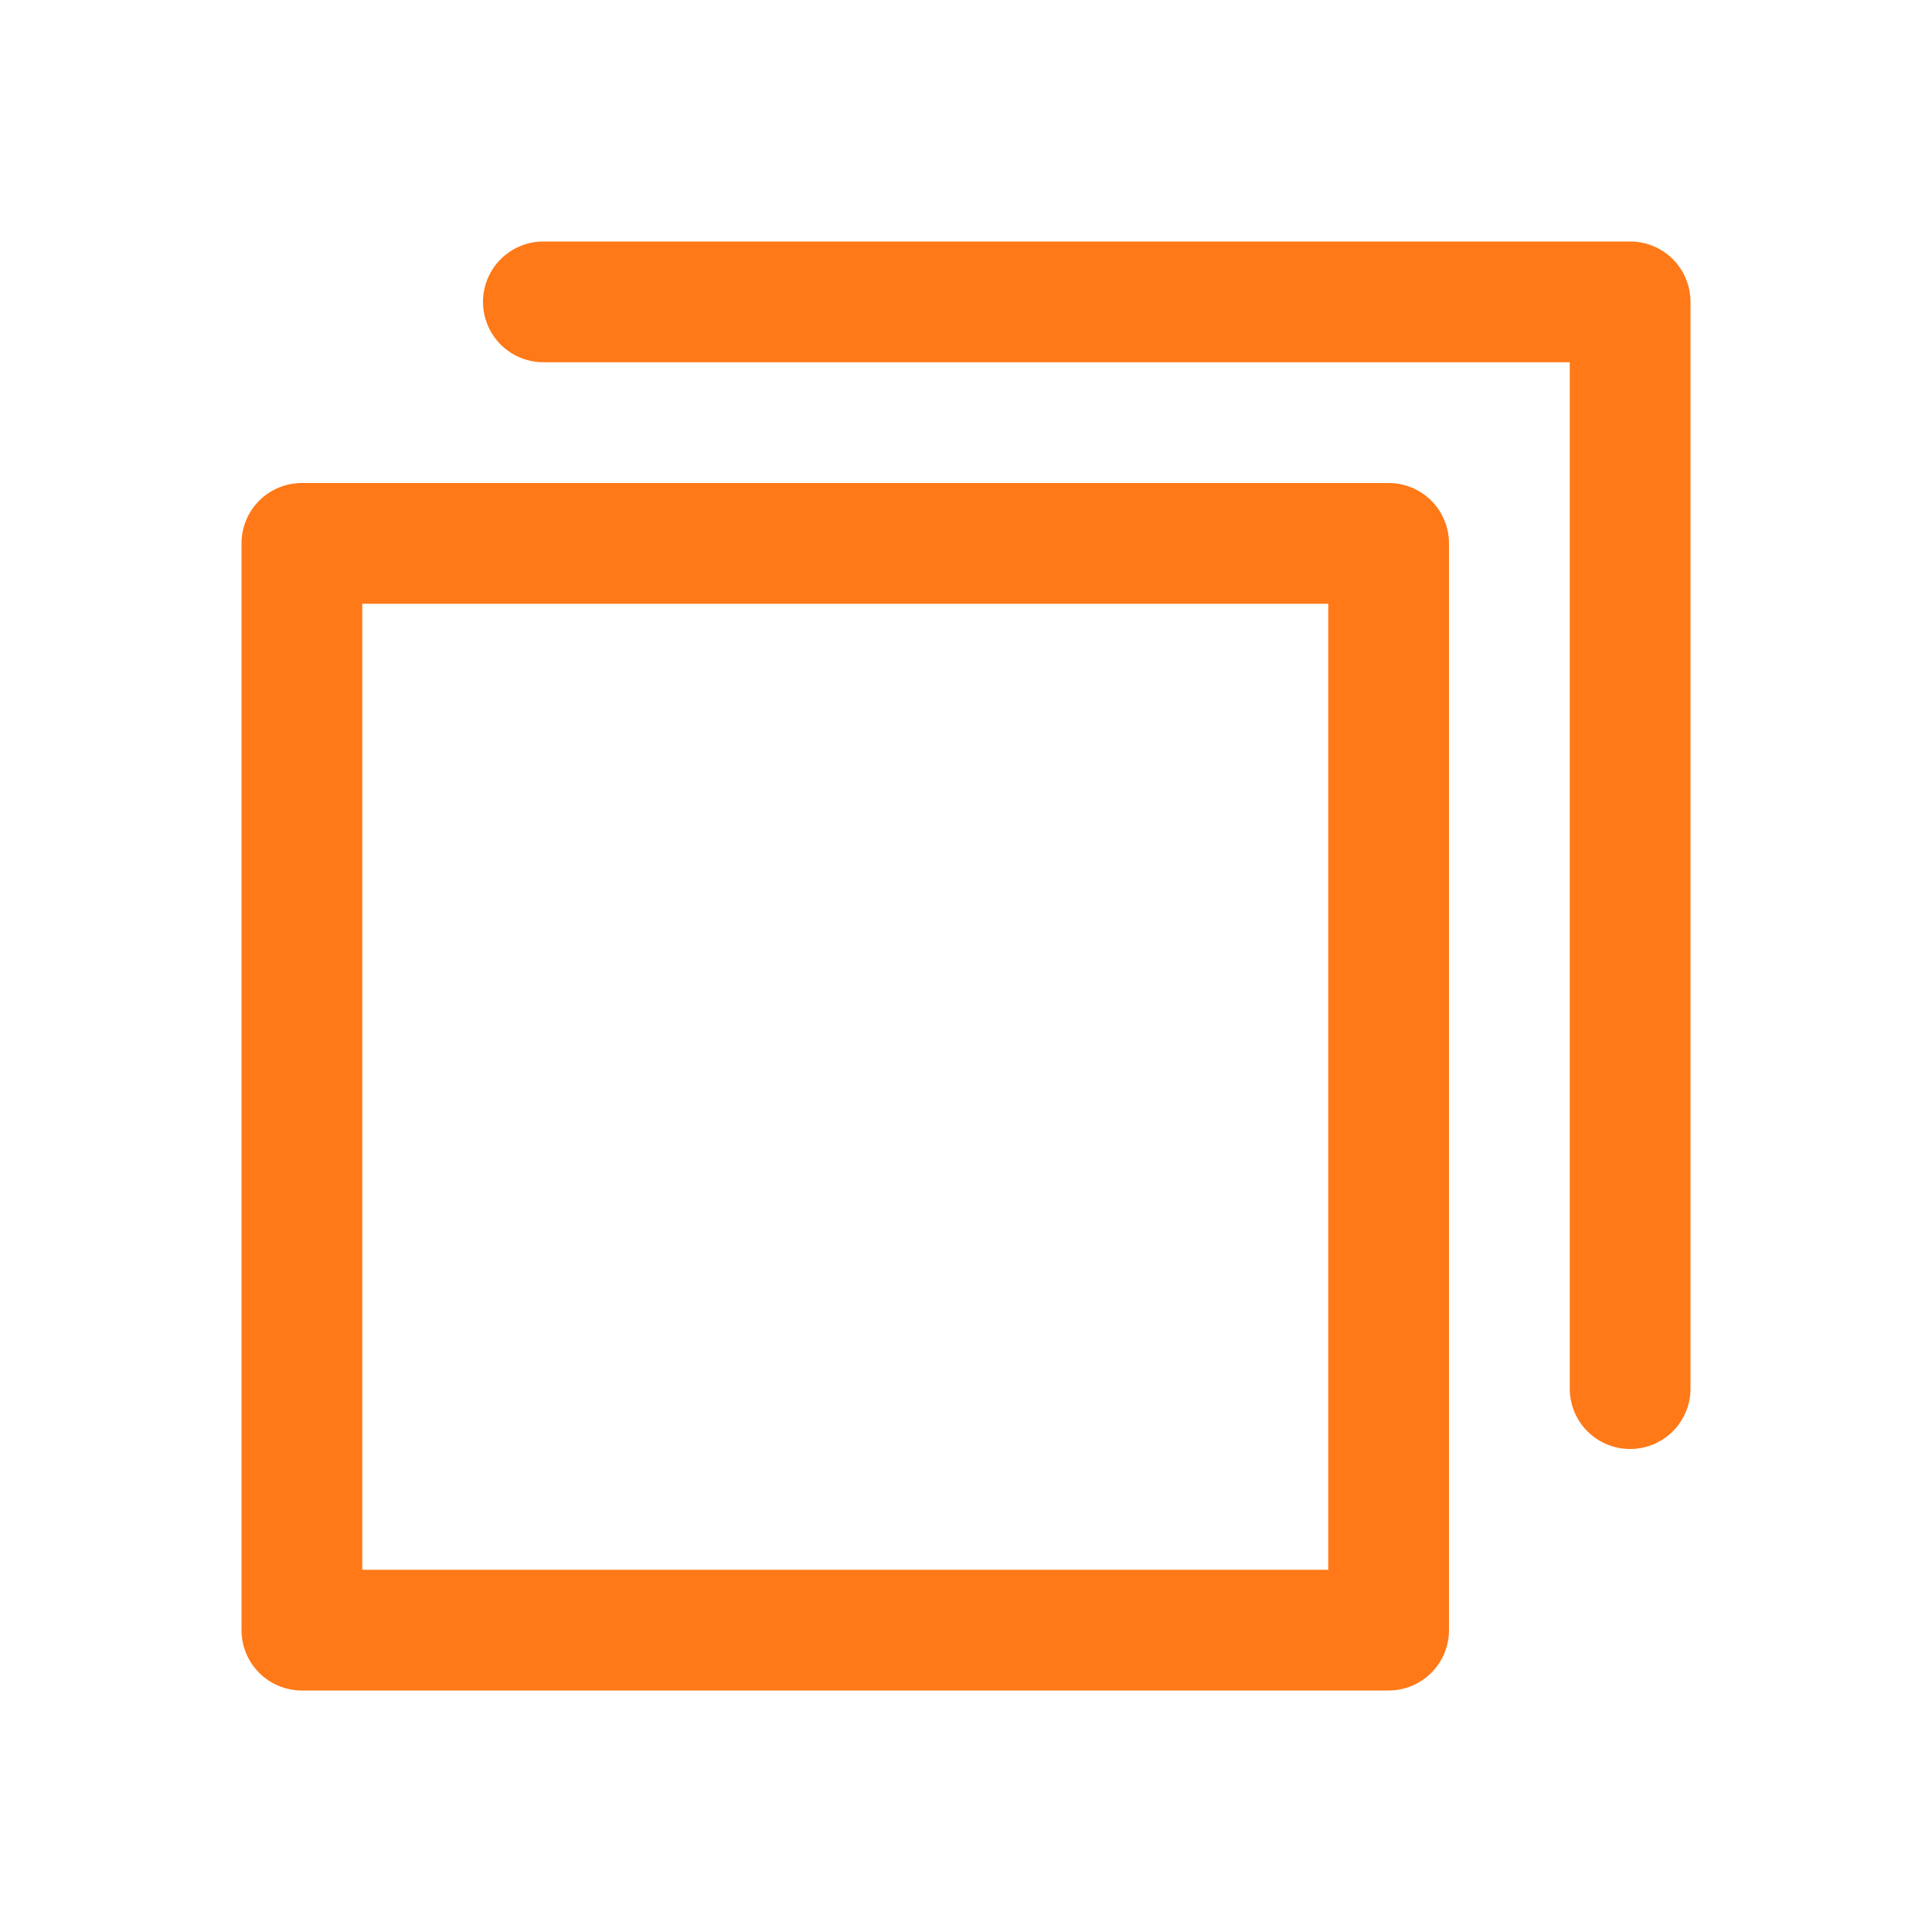
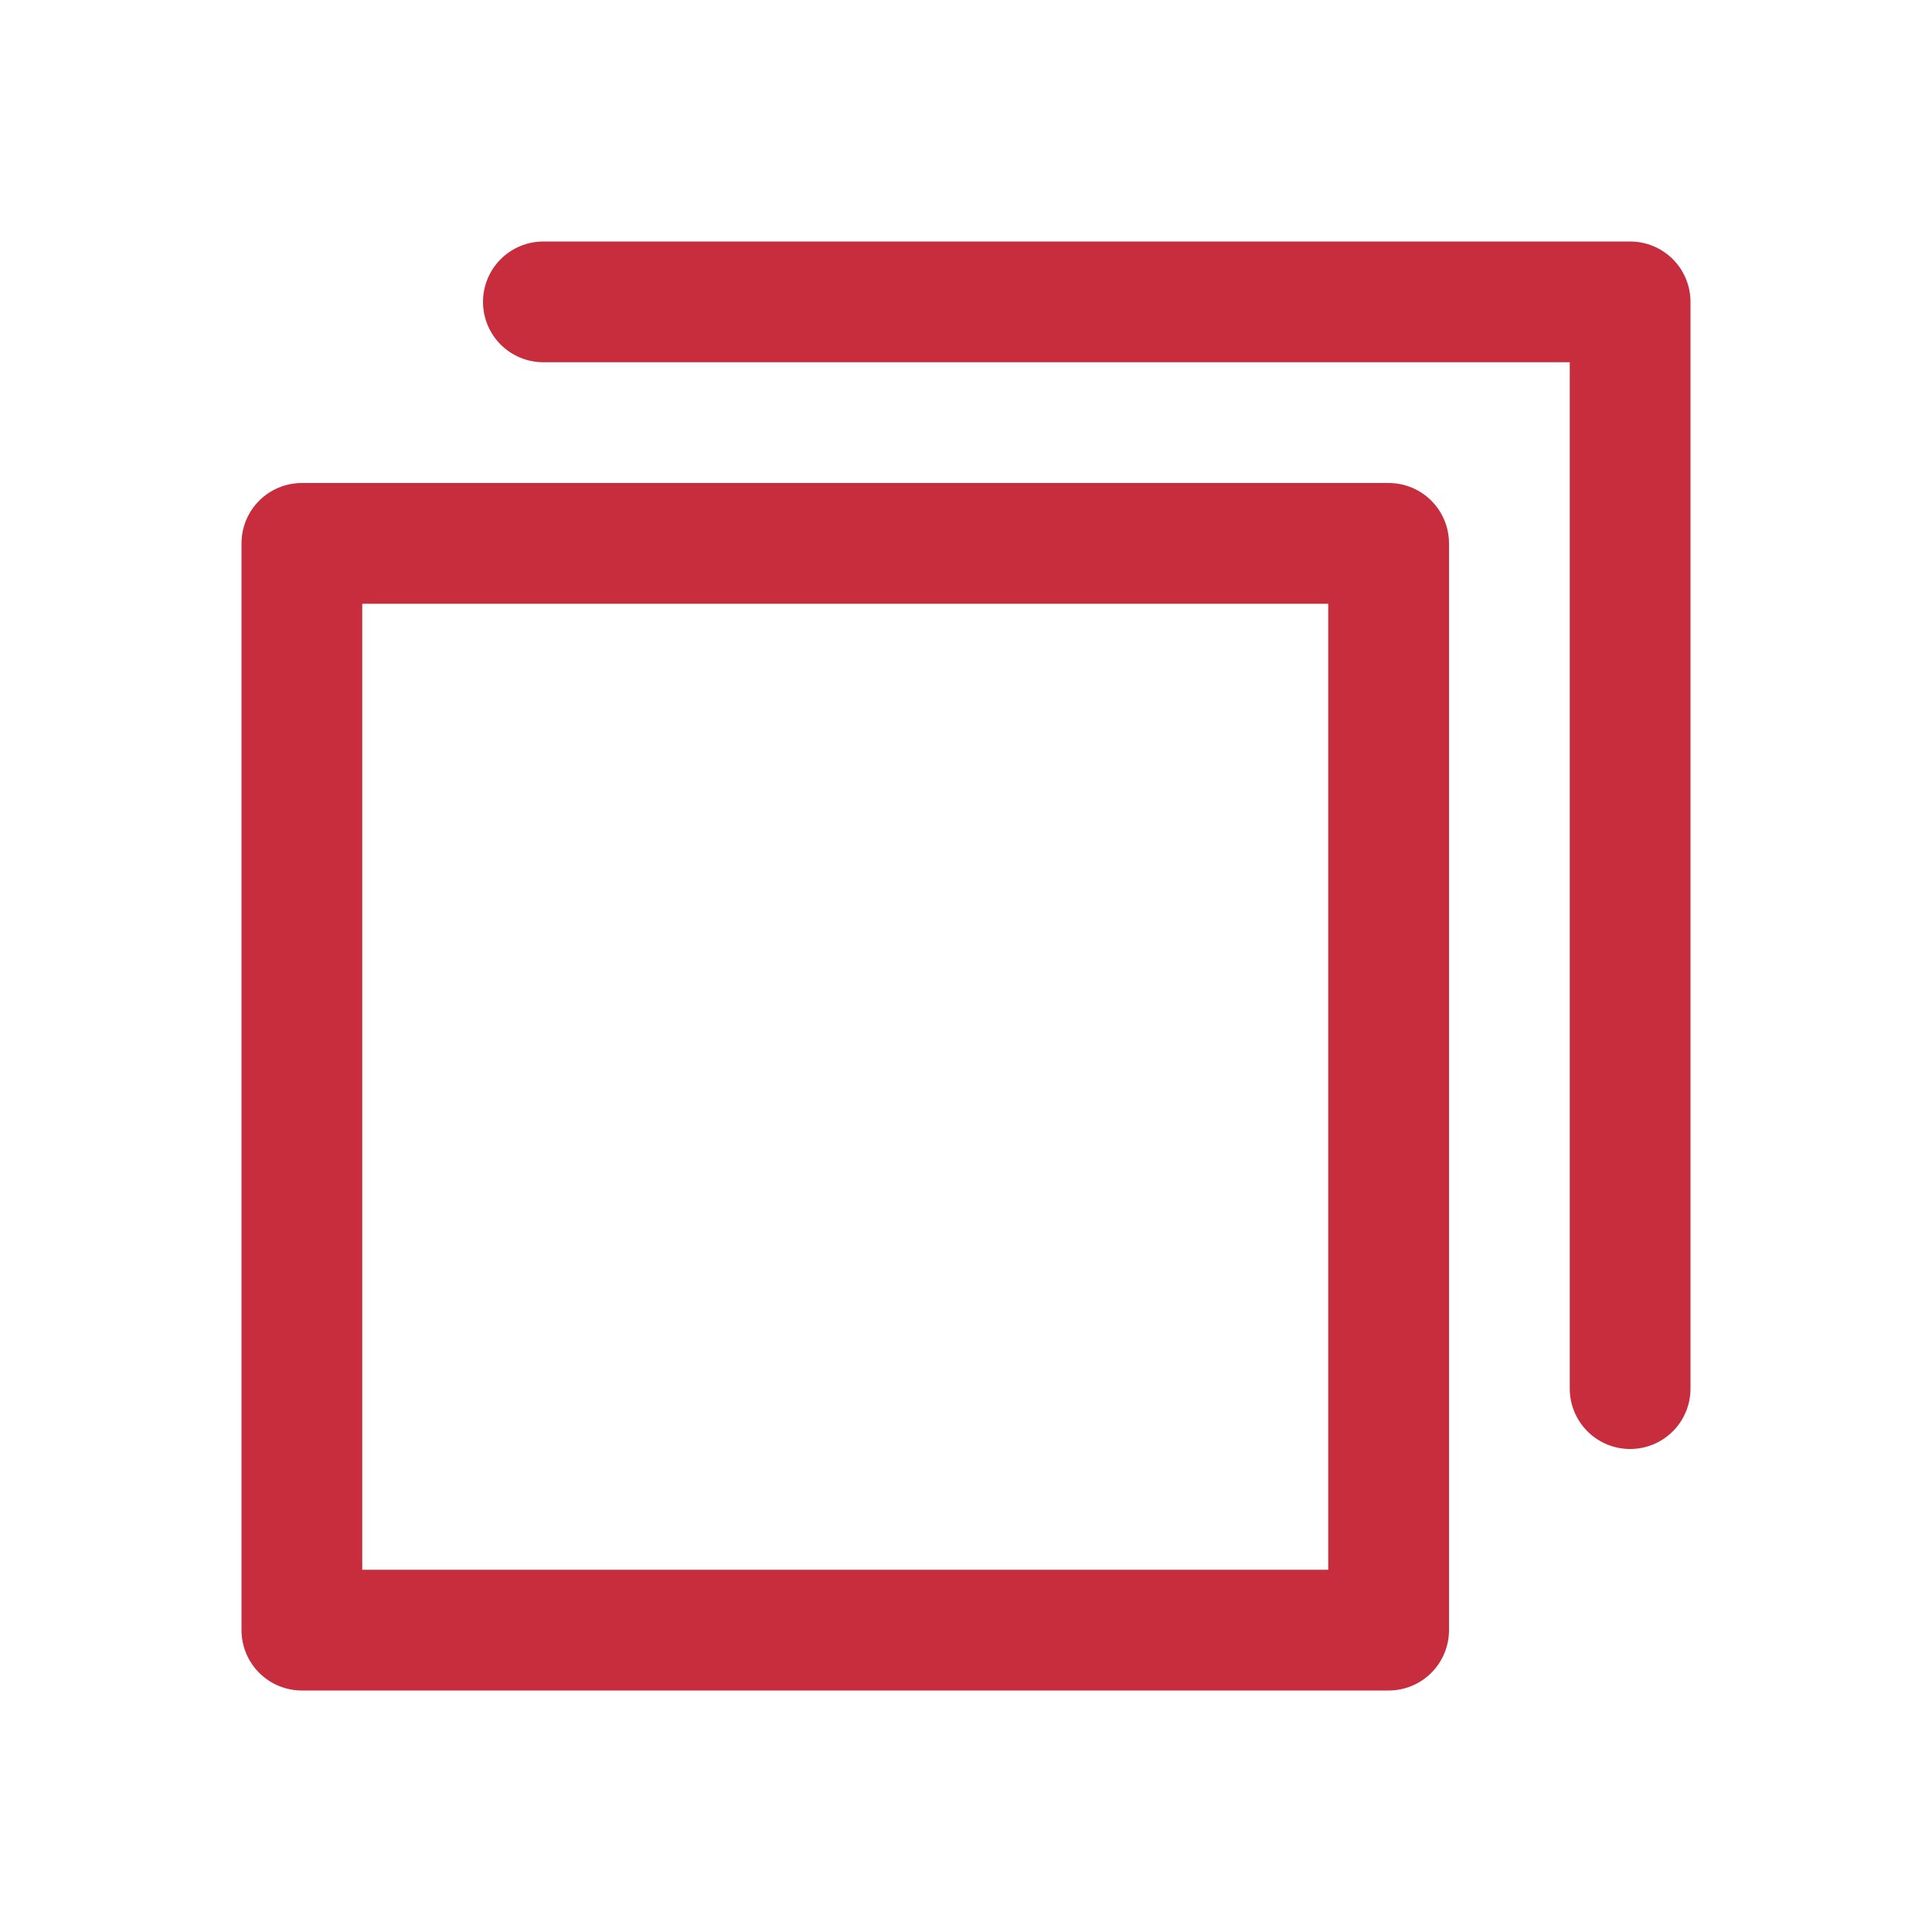
<svg xmlns="http://www.w3.org/2000/svg" width="20" height="20" viewBox="0 0 20 20" fill="none">
-   <path d="M17.5 3.125V14.375C17.5 14.541 17.434 14.7 17.317 14.817C17.2 14.934 17.041 15 16.875 15C16.709 15 16.55 14.934 16.433 14.817C16.316 14.7 16.25 14.541 16.25 14.375V3.75H5.625C5.459 3.75 5.3 3.684 5.183 3.567C5.066 3.45 5 3.291 5 3.125C5 2.959 5.066 2.8 5.183 2.683C5.3 2.566 5.459 2.5 5.625 2.5H16.875C17.041 2.5 17.2 2.566 17.317 2.683C17.434 2.8 17.5 2.959 17.5 3.125ZM15 5.625V16.875C15 17.041 14.934 17.2 14.817 17.317C14.7 17.434 14.541 17.5 14.375 17.5H3.125C2.959 17.5 2.8 17.434 2.683 17.317C2.566 17.2 2.5 17.041 2.5 16.875V5.625C2.5 5.459 2.566 5.3 2.683 5.183C2.8 5.066 2.959 5 3.125 5H14.375C14.541 5 14.7 5.066 14.817 5.183C14.934 5.3 15 5.459 15 5.625ZM13.75 6.25H3.75V16.25H13.75V6.25Z" fill="#FF7918" />
+   <path d="M17.5 3.125V14.375C17.5 14.541 17.434 14.7 17.317 14.817C17.2 14.934 17.041 15 16.875 15C16.709 15 16.55 14.934 16.433 14.817C16.316 14.7 16.25 14.541 16.25 14.375V3.75H5.625C5.459 3.75 5.3 3.684 5.183 3.567C5.066 3.45 5 3.291 5 3.125C5 2.959 5.066 2.8 5.183 2.683C5.3 2.566 5.459 2.5 5.625 2.5H16.875C17.041 2.5 17.2 2.566 17.317 2.683C17.434 2.8 17.5 2.959 17.5 3.125ZM15 5.625V16.875C15 17.041 14.934 17.2 14.817 17.317C14.7 17.434 14.541 17.5 14.375 17.5H3.125C2.959 17.5 2.8 17.434 2.683 17.317C2.566 17.2 2.5 17.041 2.5 16.875V5.625C2.5 5.459 2.566 5.3 2.683 5.183C2.8 5.066 2.959 5 3.125 5H14.375C14.541 5 14.7 5.066 14.817 5.183C14.934 5.3 15 5.459 15 5.625ZM13.75 6.25H3.75V16.25H13.75V6.25Z" fill="#C82D3E" />
</svg>
